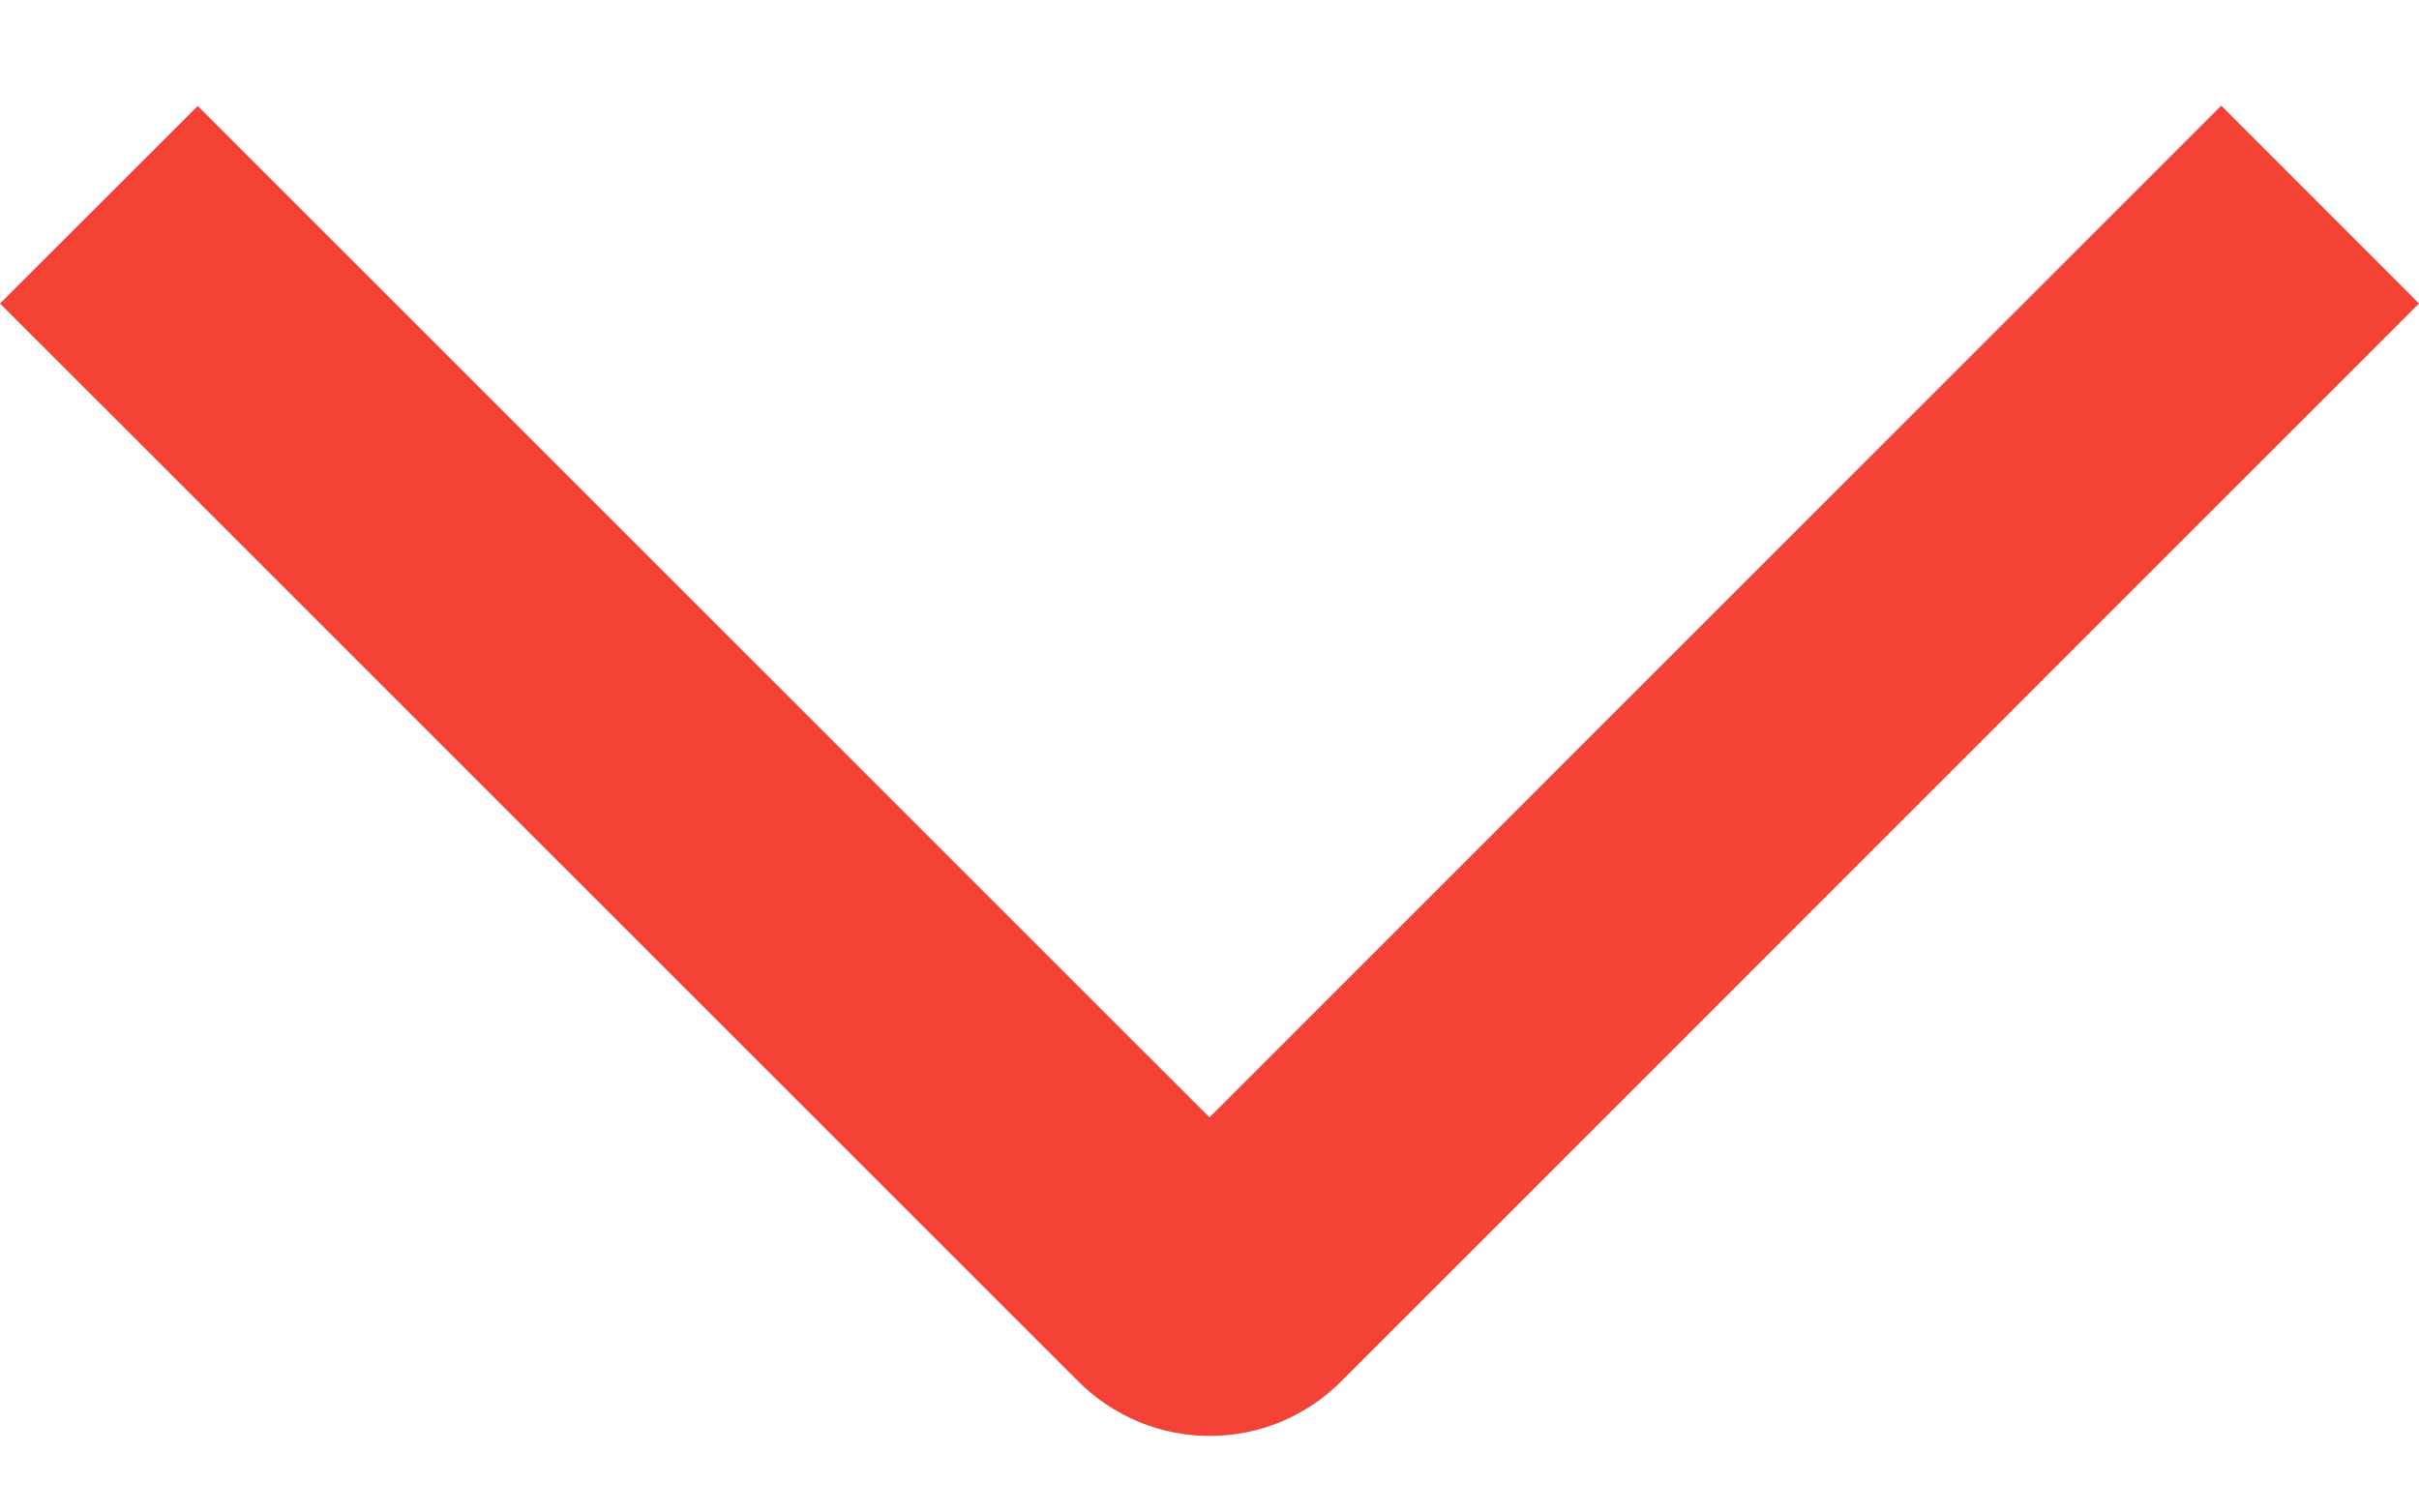
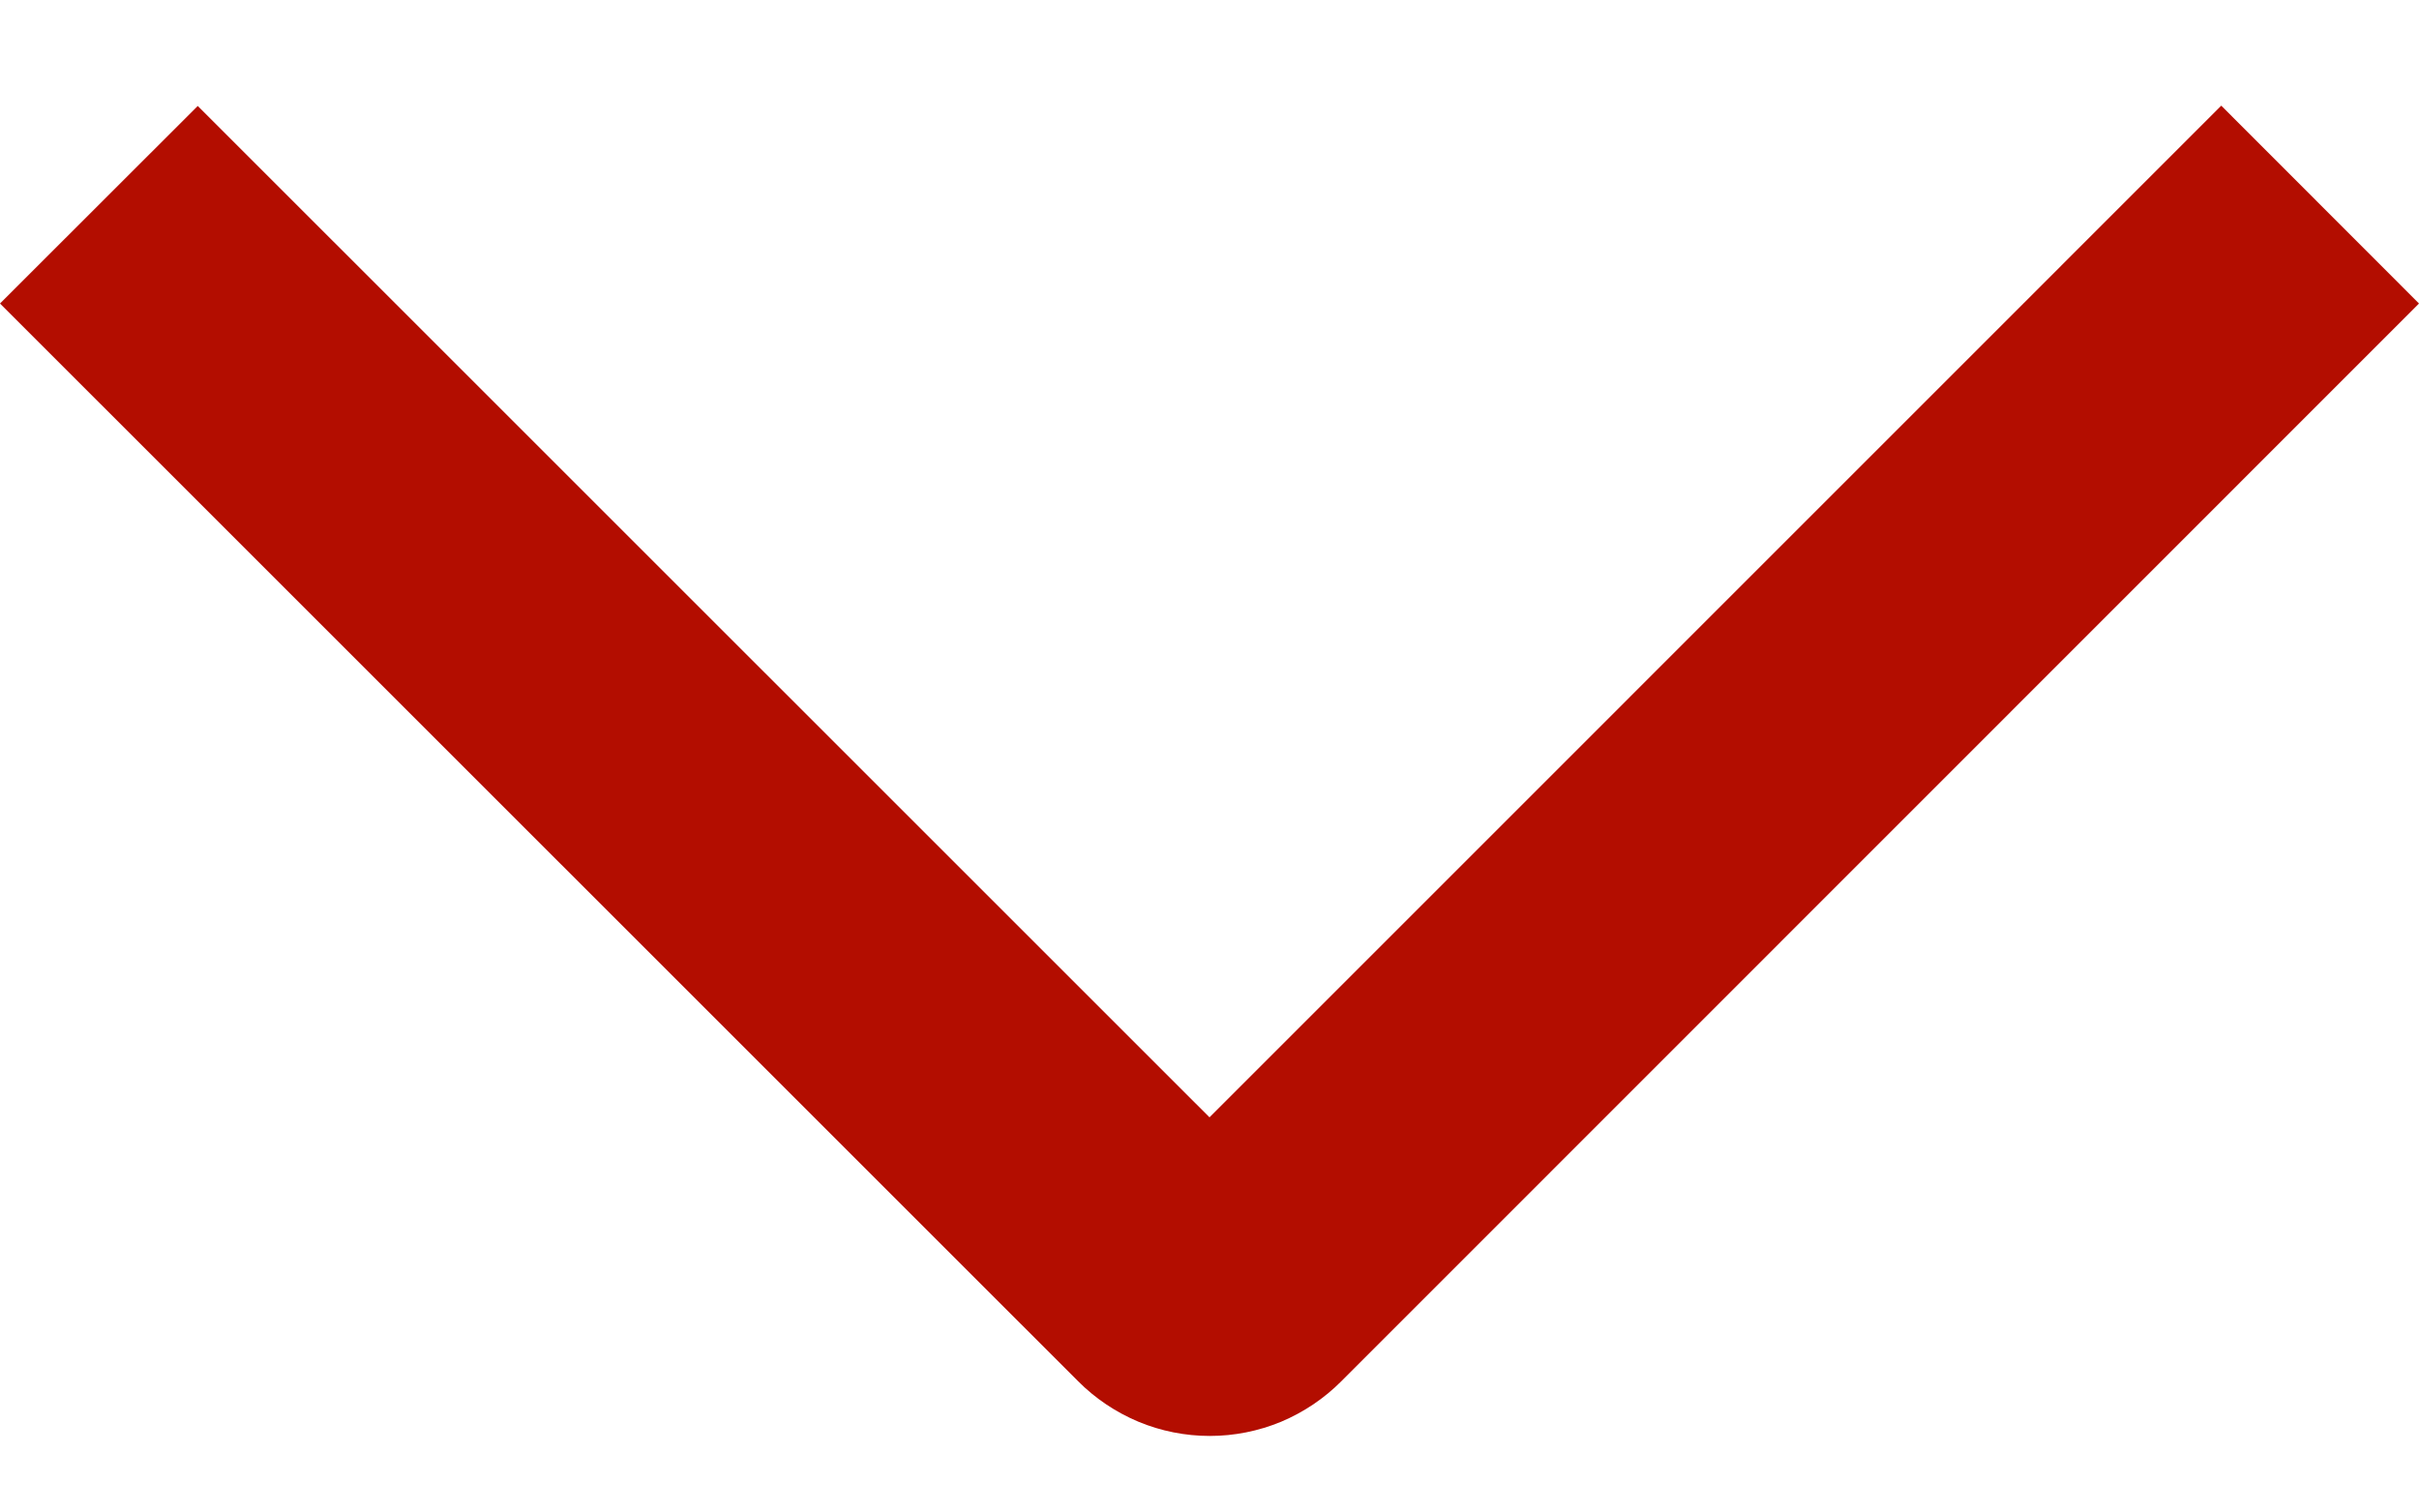
<svg xmlns="http://www.w3.org/2000/svg" width="16" height="10" viewBox="0 0 16 10" fill="none">
-   <path d="M14.692 0.699L16 2.008L8.873 9.137C8.759 9.252 8.623 9.343 8.474 9.406C8.324 9.468 8.164 9.5 8.002 9.5C7.84 9.5 7.679 9.468 7.53 9.406C7.38 9.343 7.244 9.252 7.13 9.137L0 2.008L1.308 0.701L8 7.392L14.692 0.699Z" fill="#F44336" />
+   <path d="M14.692 0.699L16 2.008L8.873 9.137C8.759 9.252 8.623 9.343 8.474 9.406C8.324 9.468 8.164 9.5 8.002 9.5C7.84 9.5 7.679 9.468 7.53 9.406C7.38 9.343 7.244 9.252 7.13 9.137L0 2.008L1.308 0.701L8 7.392L14.692 0.699Z" fill="#b30d00" />
</svg>
